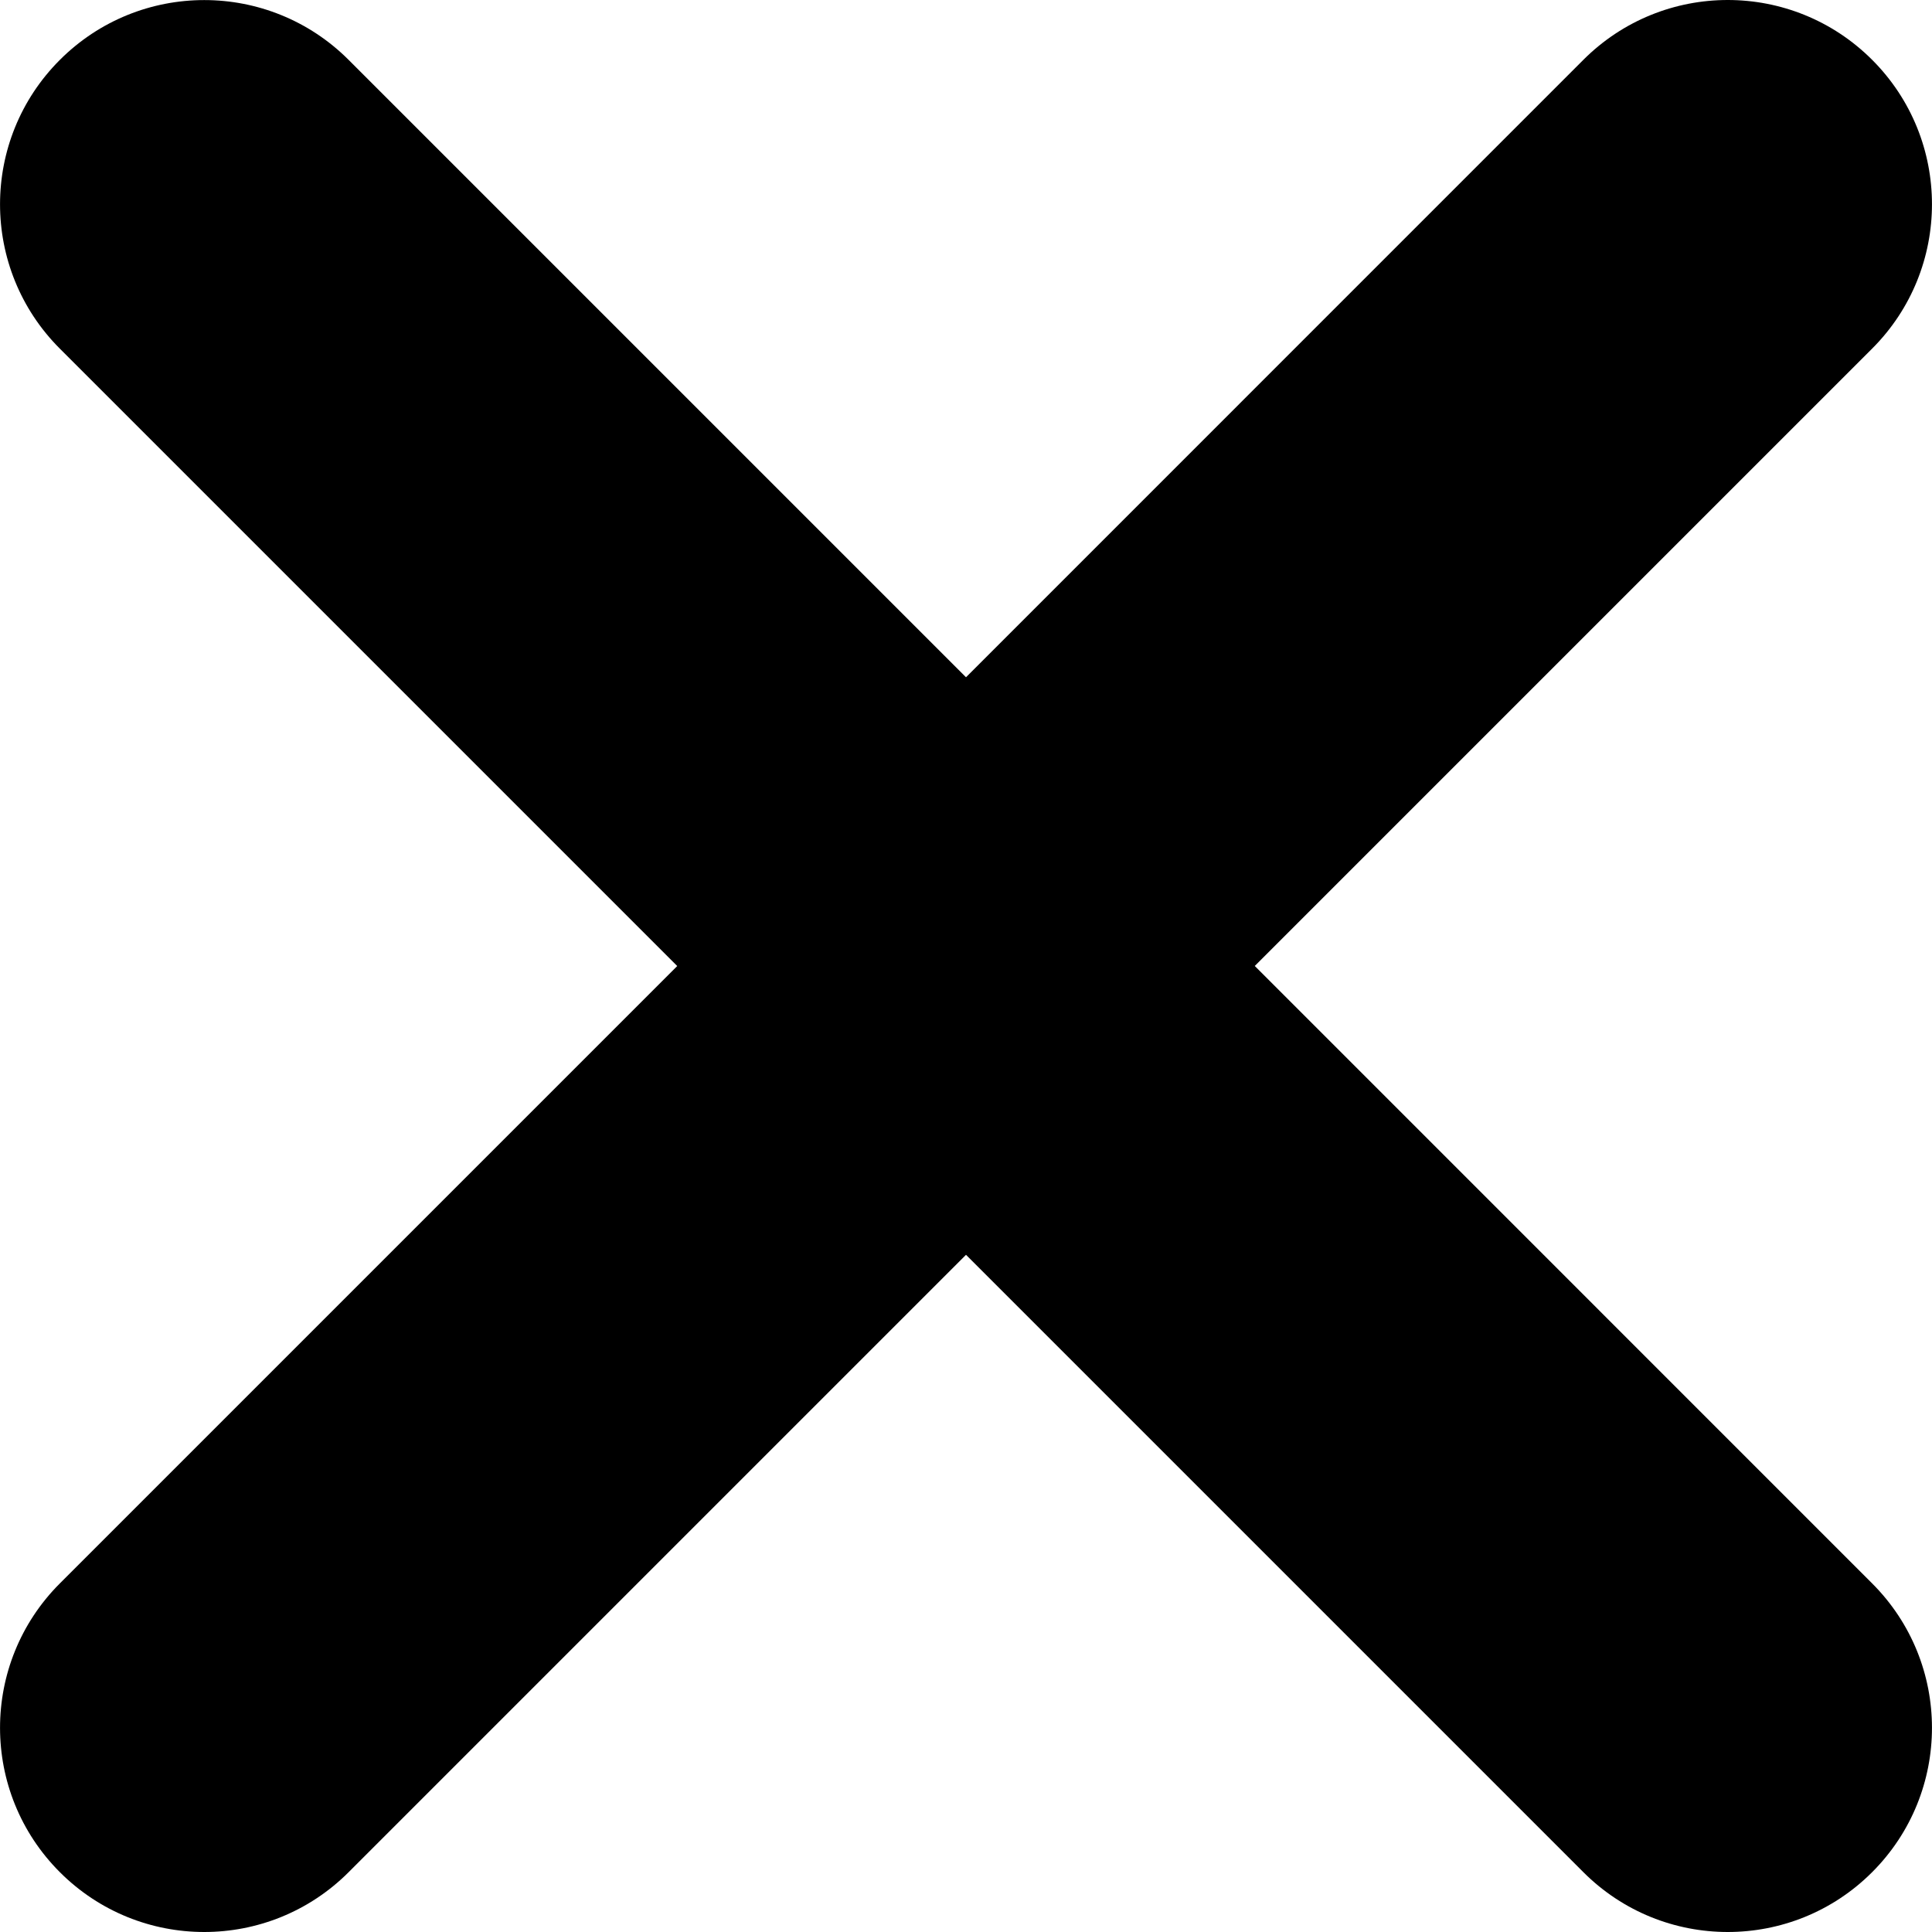
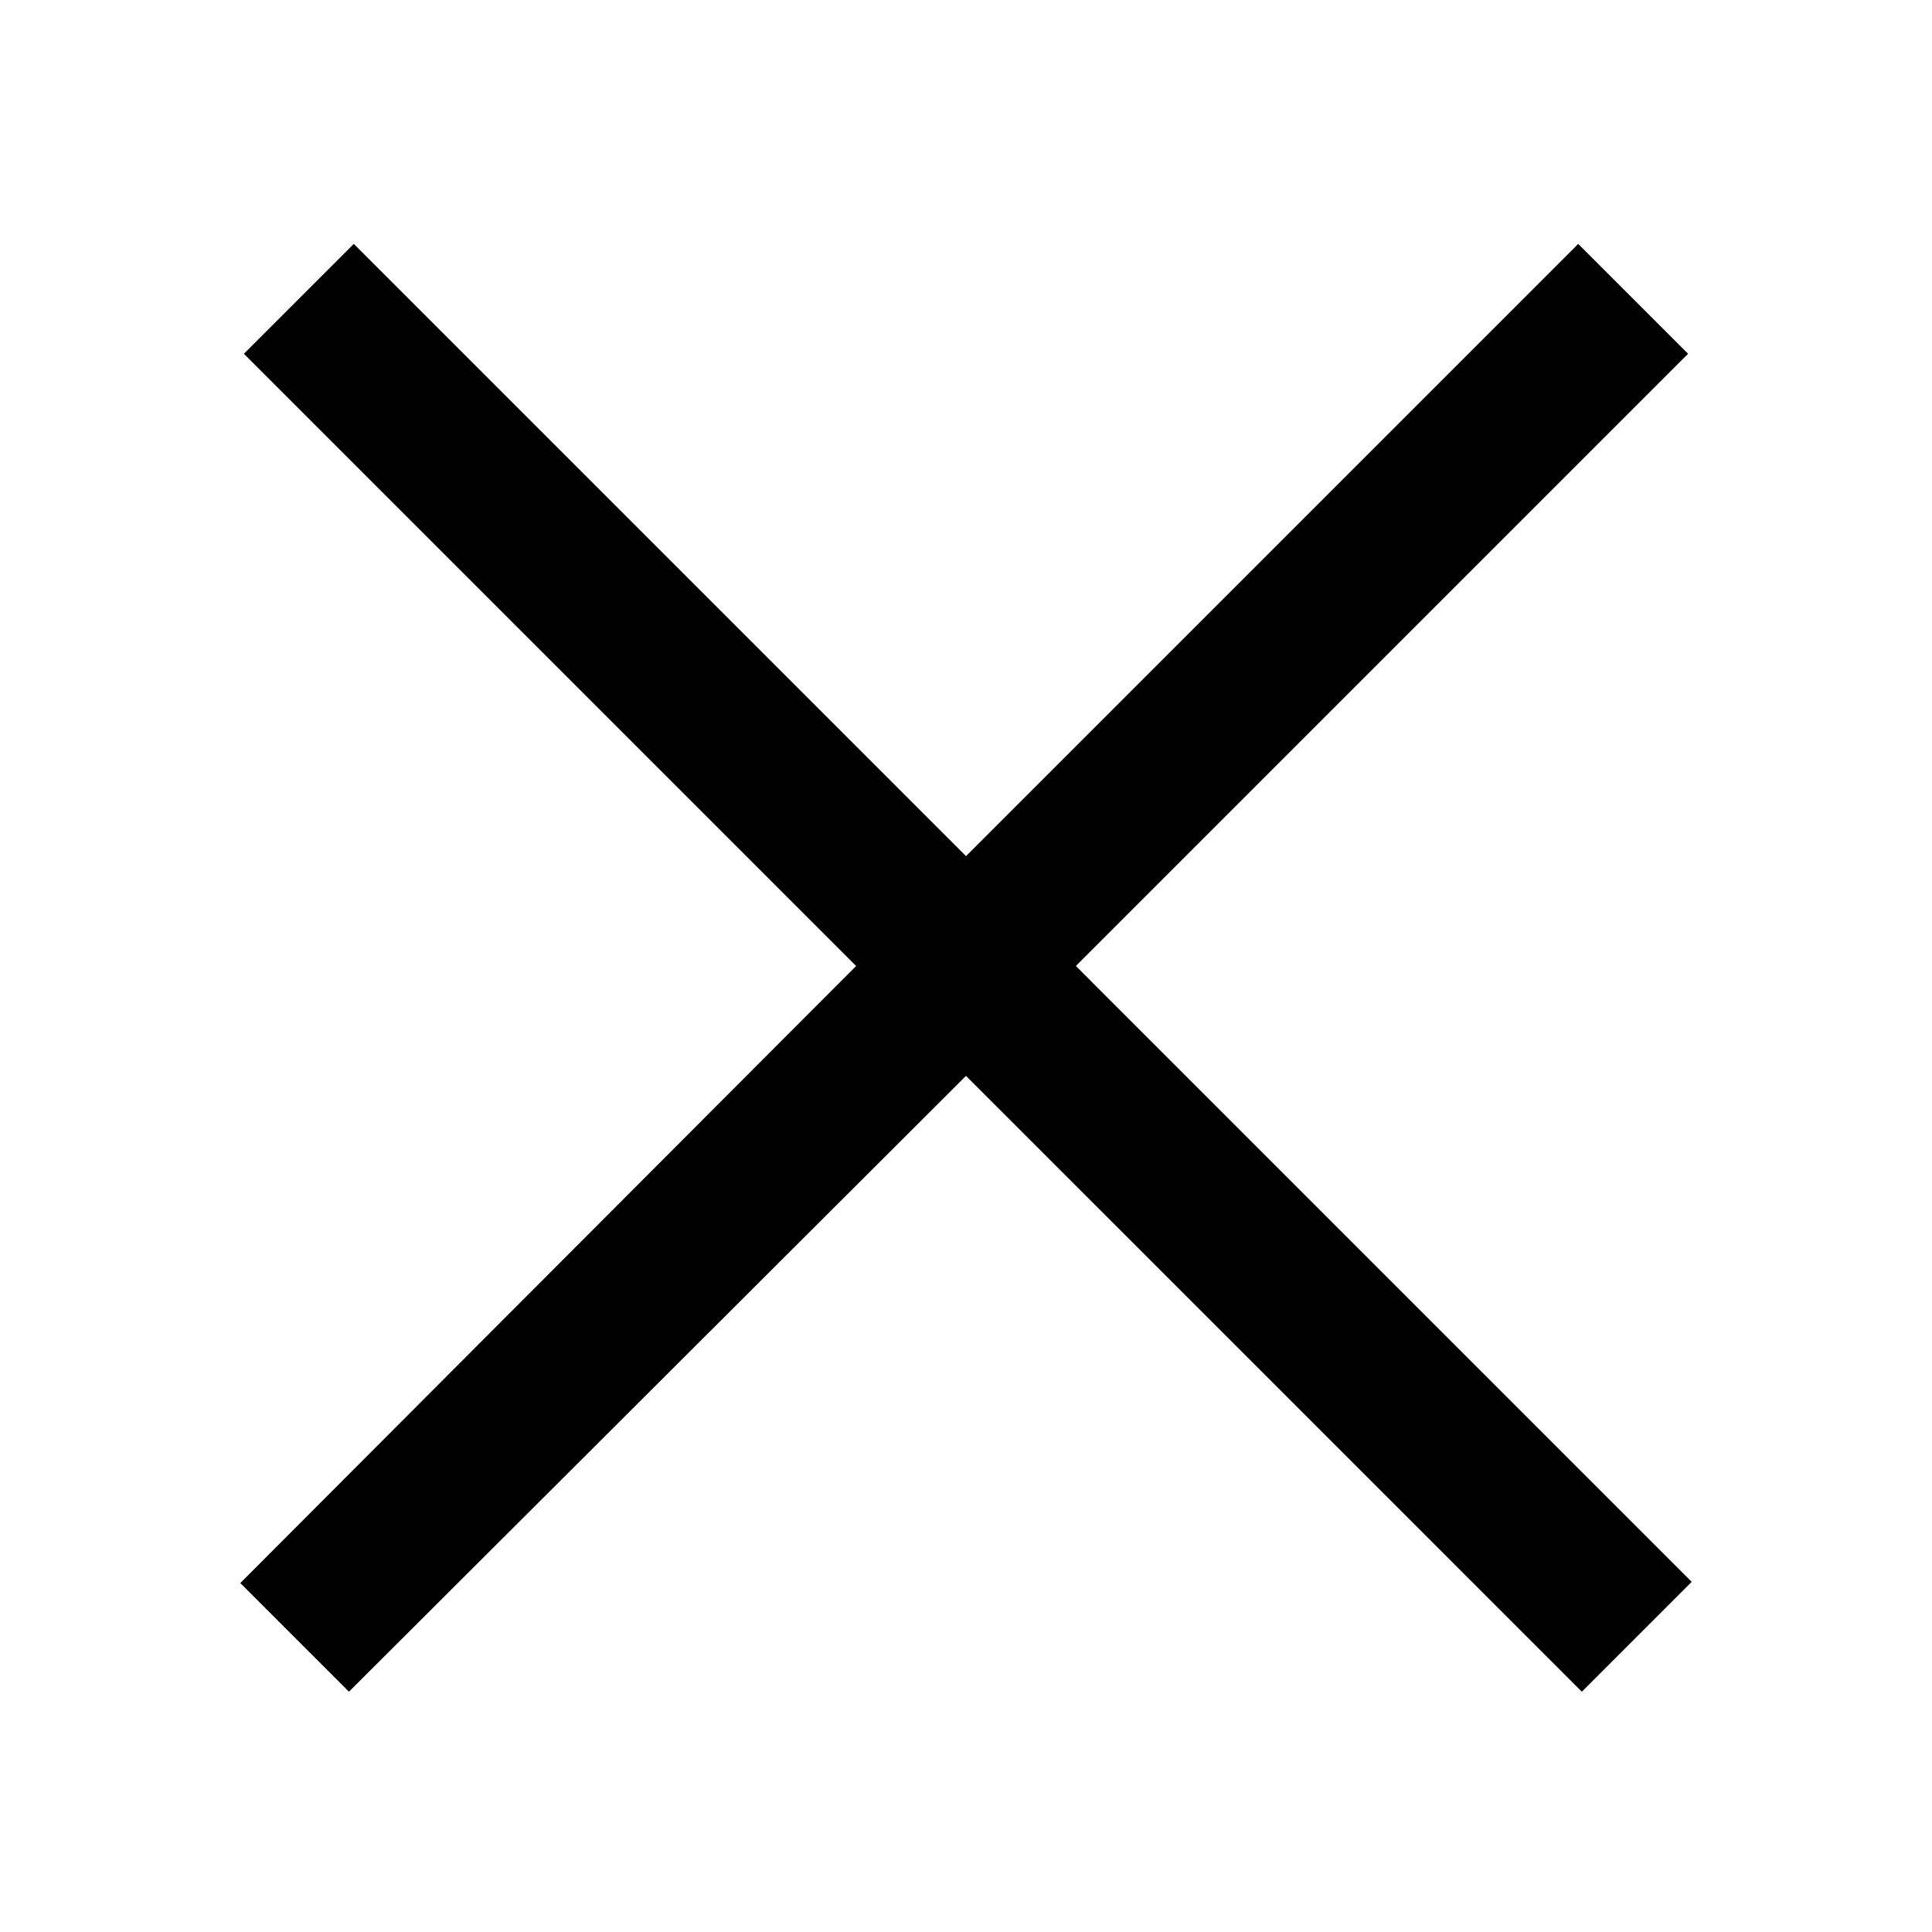
- <svg xmlns="http://www.w3.org/2000/svg" version="1.1" id="Capa_1" x="0px" y="0px" width="612.043px" height="612.043px" viewBox="0 0 612.043 612.043" style="enable-background:new 0 0 612.043 612.043;" xml:space="preserve">
-   <g>
-     <g id="cross">
-       <g>
-         <path d="M397.503,306.011l195.577-195.577c25.27-25.269,25.27-66.213,0-91.482c-25.269-25.269-66.213-25.269-91.481,0     L306.022,214.551L110.445,18.974c-25.269-25.269-66.213-25.269-91.482,0s-25.269,66.213,0,91.482L214.54,306.033L18.963,501.61     c-25.269,25.269-25.269,66.213,0,91.481c25.269,25.27,66.213,25.27,91.482,0l195.577-195.576l195.577,195.576     c25.269,25.27,66.213,25.27,91.481,0c25.27-25.269,25.27-66.213,0-91.481L397.503,306.011z" />
-       </g>
-     </g>
-   </g>
-   <g>
- </g>
-   <g>
- </g>
-   <g>
- </g>
-   <g>
- </g>
-   <g>
- </g>
-   <g>
- </g>
-   <g>
- </g>
-   <g>
- </g>
-   <g>
- </g>
-   <g>
- </g>
-   <g>
- </g>
-   <g>
- </g>
-   <g>
- </g>
-   <g>
- </g>
-   <g>
- </g>
+ <svg xmlns="http://www.w3.org/2000/svg" fill="#000000" viewBox="0 0 50 50" width="50px" height="50px">
+   <path d="M 9.156 6.312 L 6.312 9.156 L 22.156 25 L 6.219 40.969 L 9.031 43.781 L 25 27.844 L 40.938 43.781 L 43.781 40.938 L 27.844 25 L 43.688 9.156 L 40.844 6.312 L 25 22.156 Z" />
</svg>
